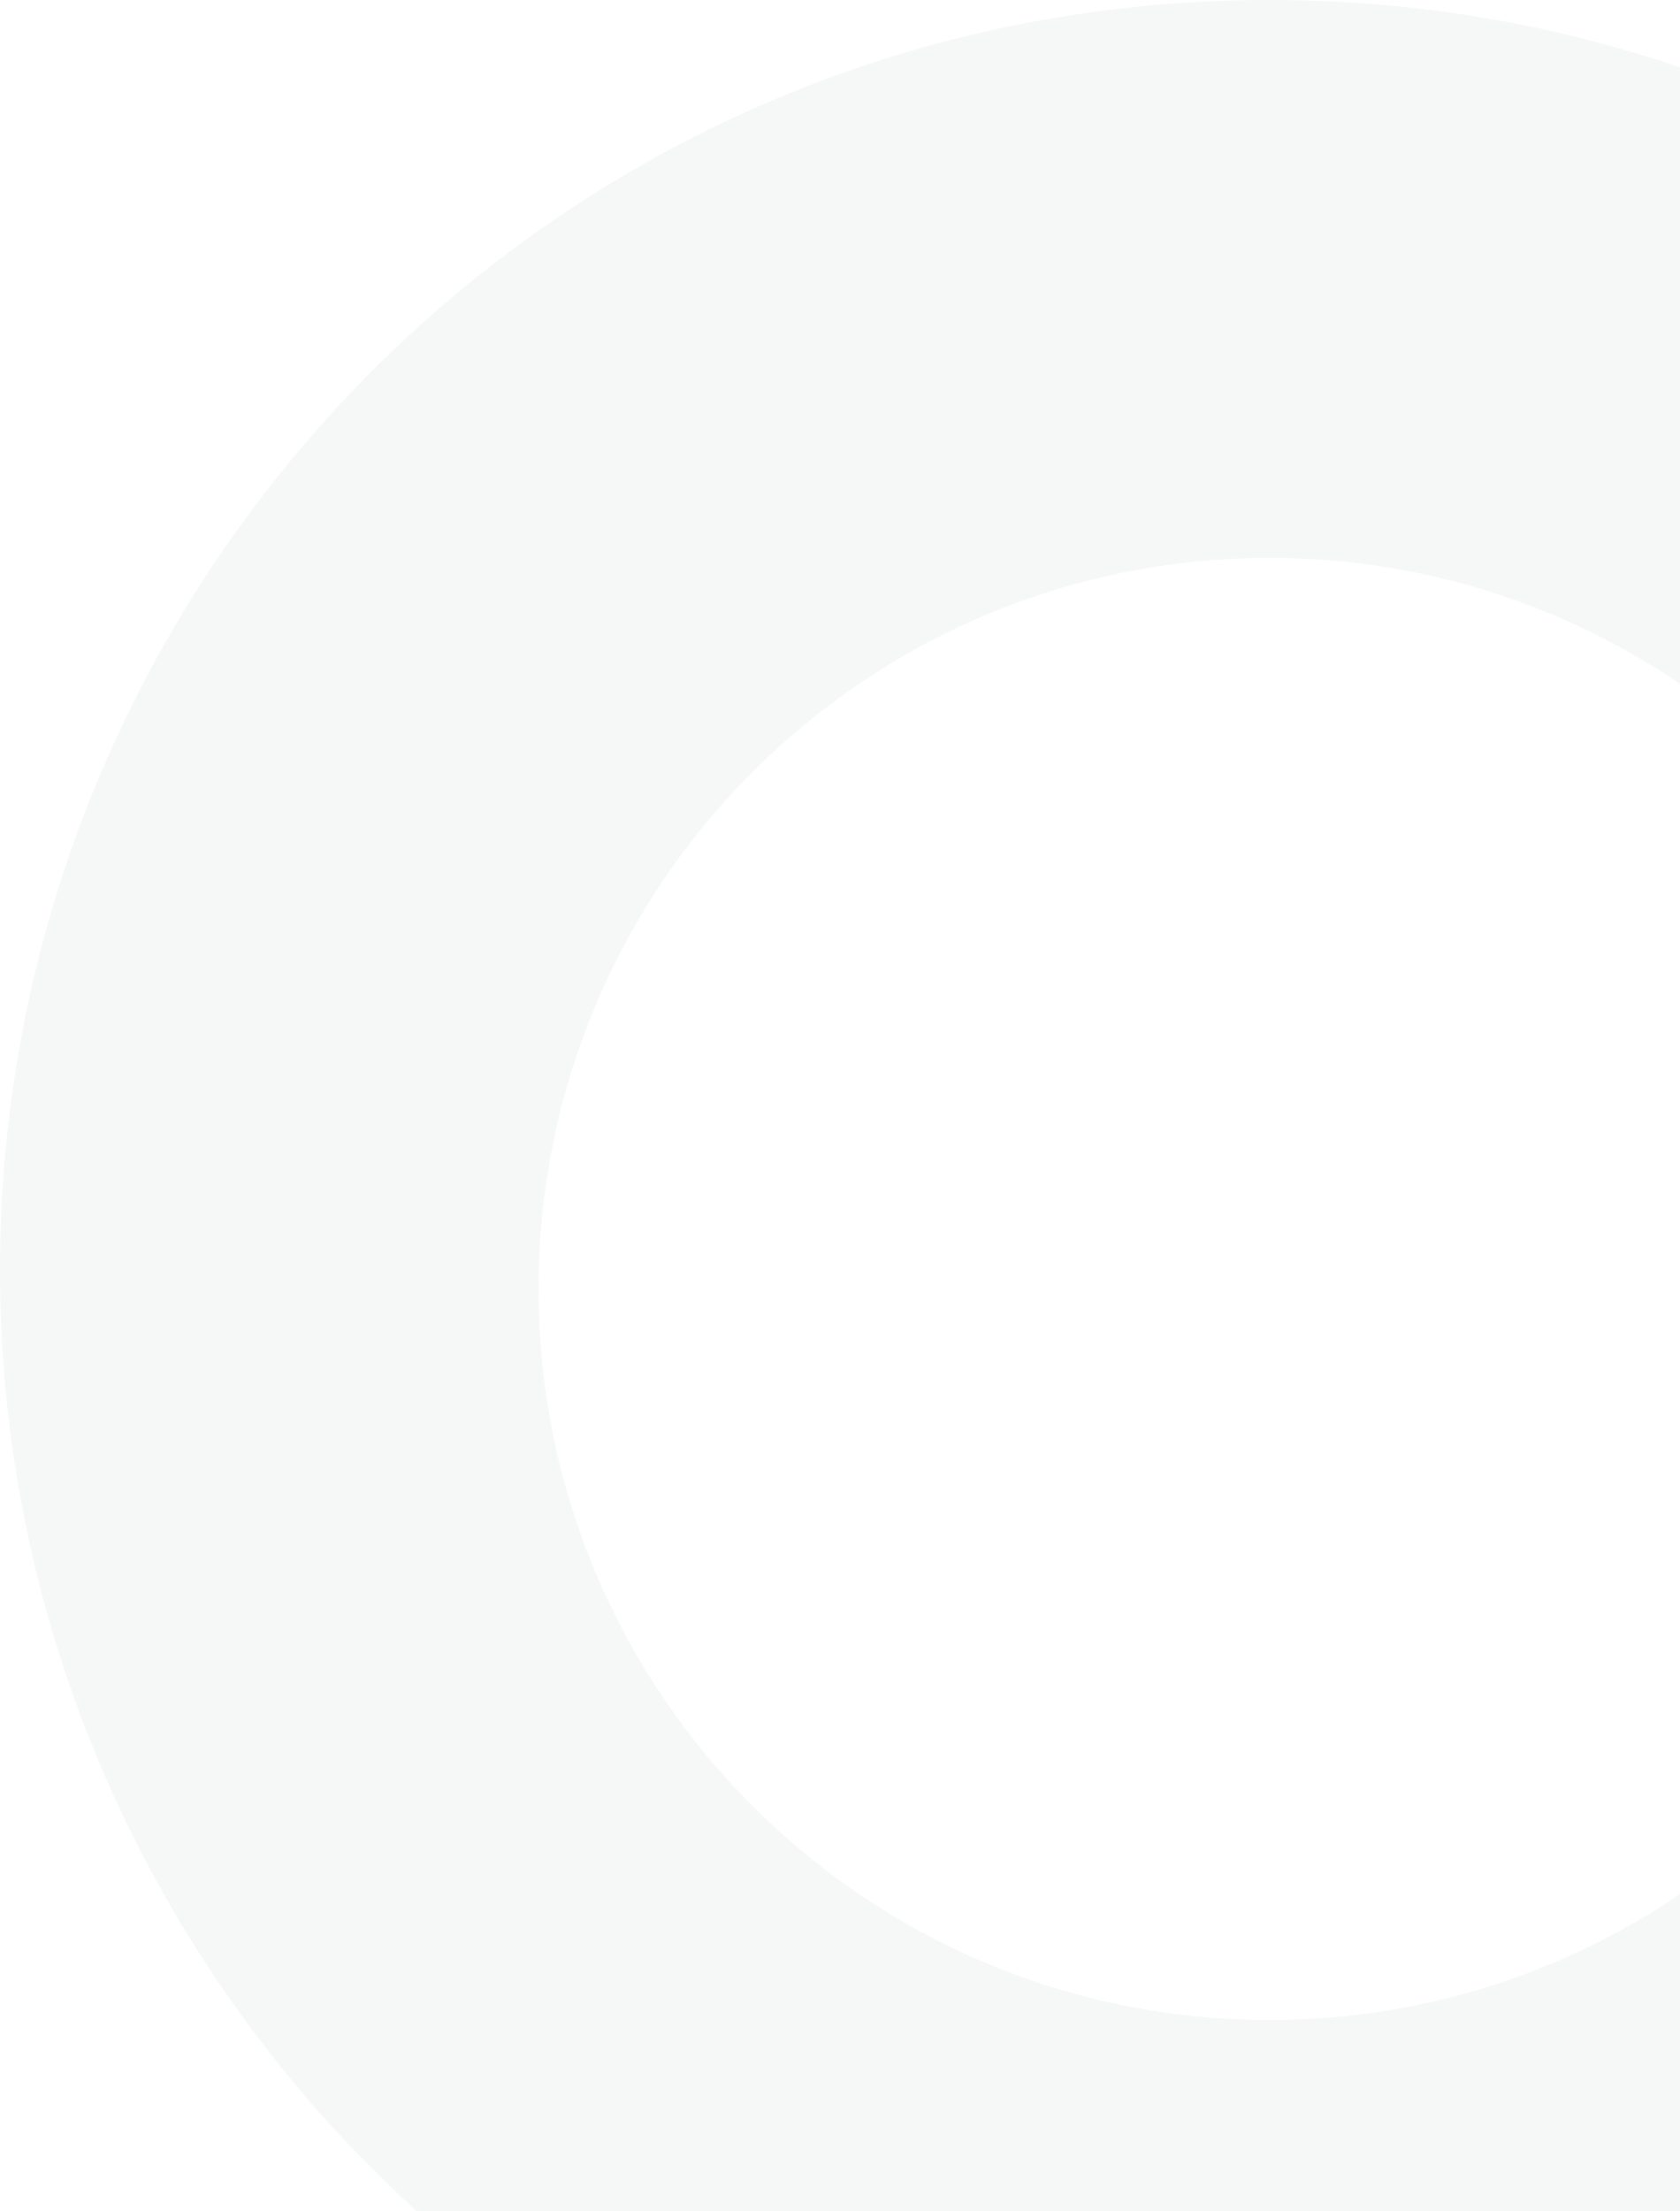
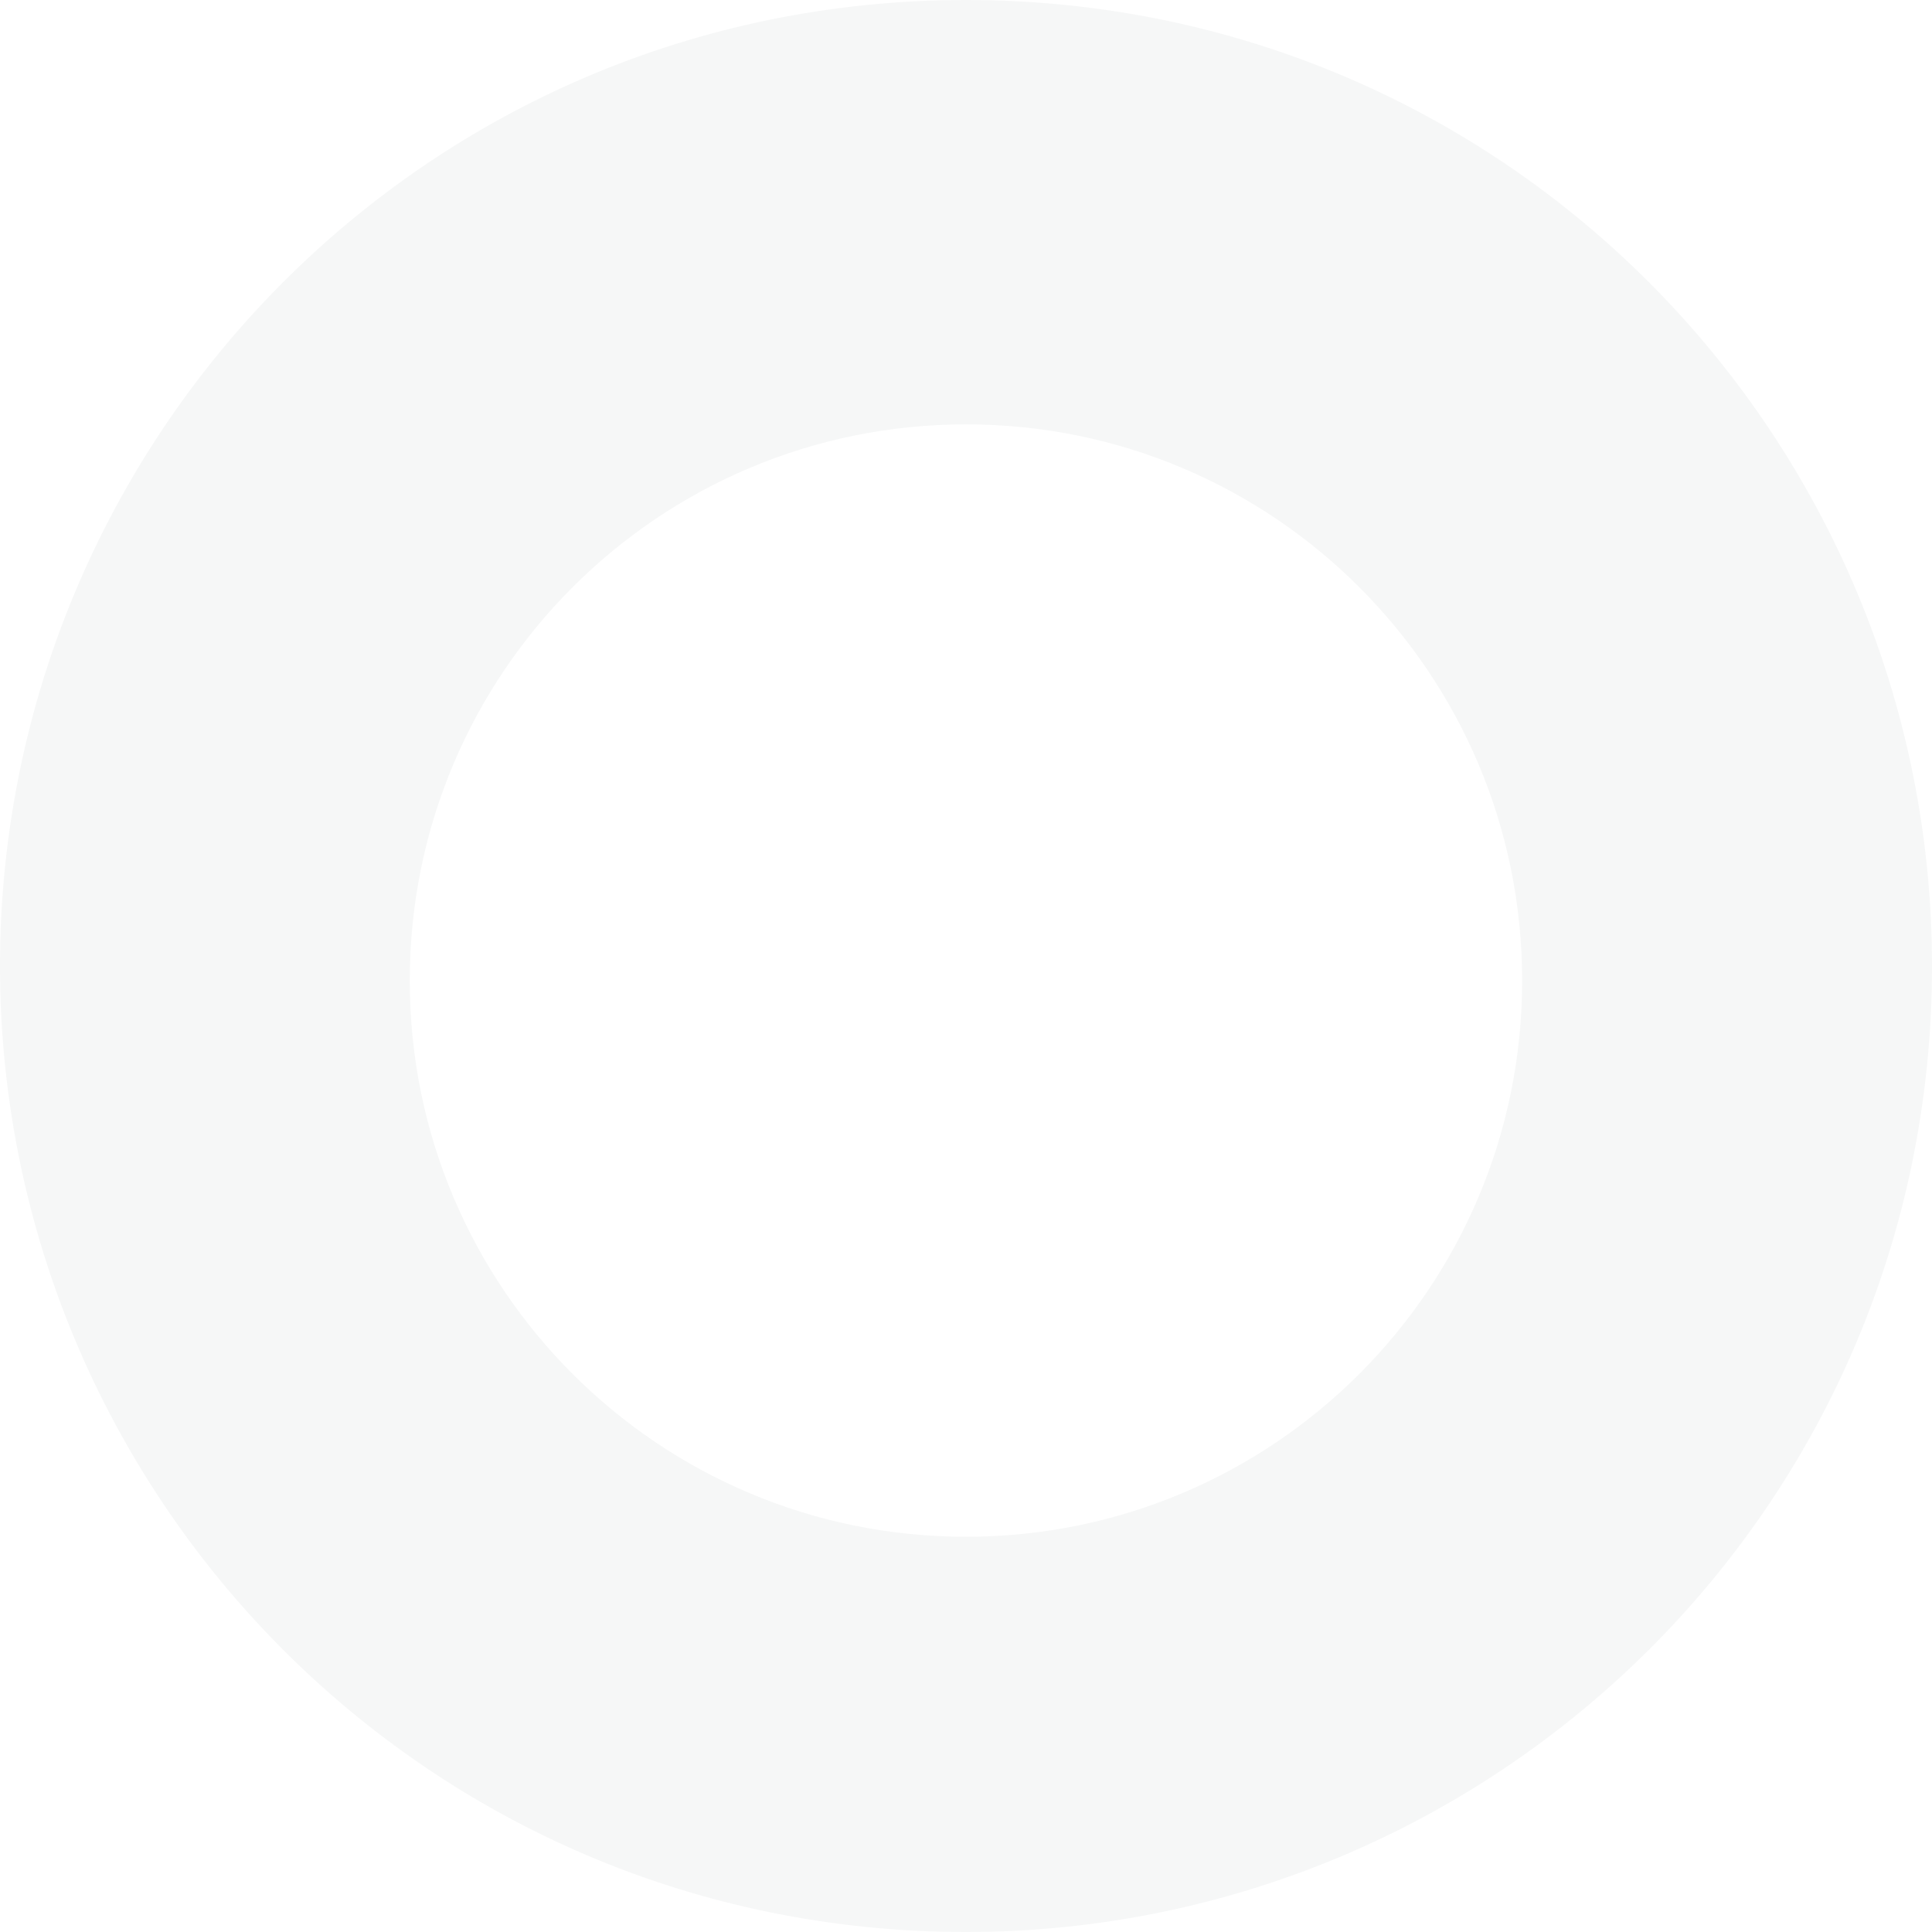
- <svg xmlns="http://www.w3.org/2000/svg" class="hidden md:block absolute bottom-0 right-0" viewBox="0 0 133 175" fill="none">
-   <path fill-rule="evenodd" clip-rule="evenodd" d="M100.5 44.159C132.477 44.159 158.364 70.046 158.364 102.023C158.364 134 132.477 159.886 100.5 159.886C68.523 159.886 42.636 134 42.636 102.023C42.636 70.046 68.523 44.159 100.5 44.159ZM100.5 0C156.841 0 201 45.682 201 100.5C201 156.841 155.318 201 100.5 201C44.159 201 0 155.318 0 100.5C0 45.682 44.159 0 100.5 0Z" fill="#F6F7F7" />
+ <svg xmlns="http://www.w3.org/2000/svg" width="201" height="201" viewBox="0 0 201 201" fill="none">
+   <defs />
+   <path id="Vector" d="M100.5 44.15C132.47 44.15 158.36 70.04 158.36 102.02C158.36 134 132.47 159.88 100.5 159.88C68.52 159.88 42.63 134 42.63 102.02C42.63 70.04 68.52 44.15 100.5 44.15ZM100.5 0C156.84 0 201 45.68 201 100.5C201 156.84 155.31 201 100.5 201C44.16 201 0 155.31 0 100.5C0 45.68 44.16 0 100.5 0Z" fill="#F6F7F7" fill-opacity="1" fill-rule="evenodd" />
</svg>
